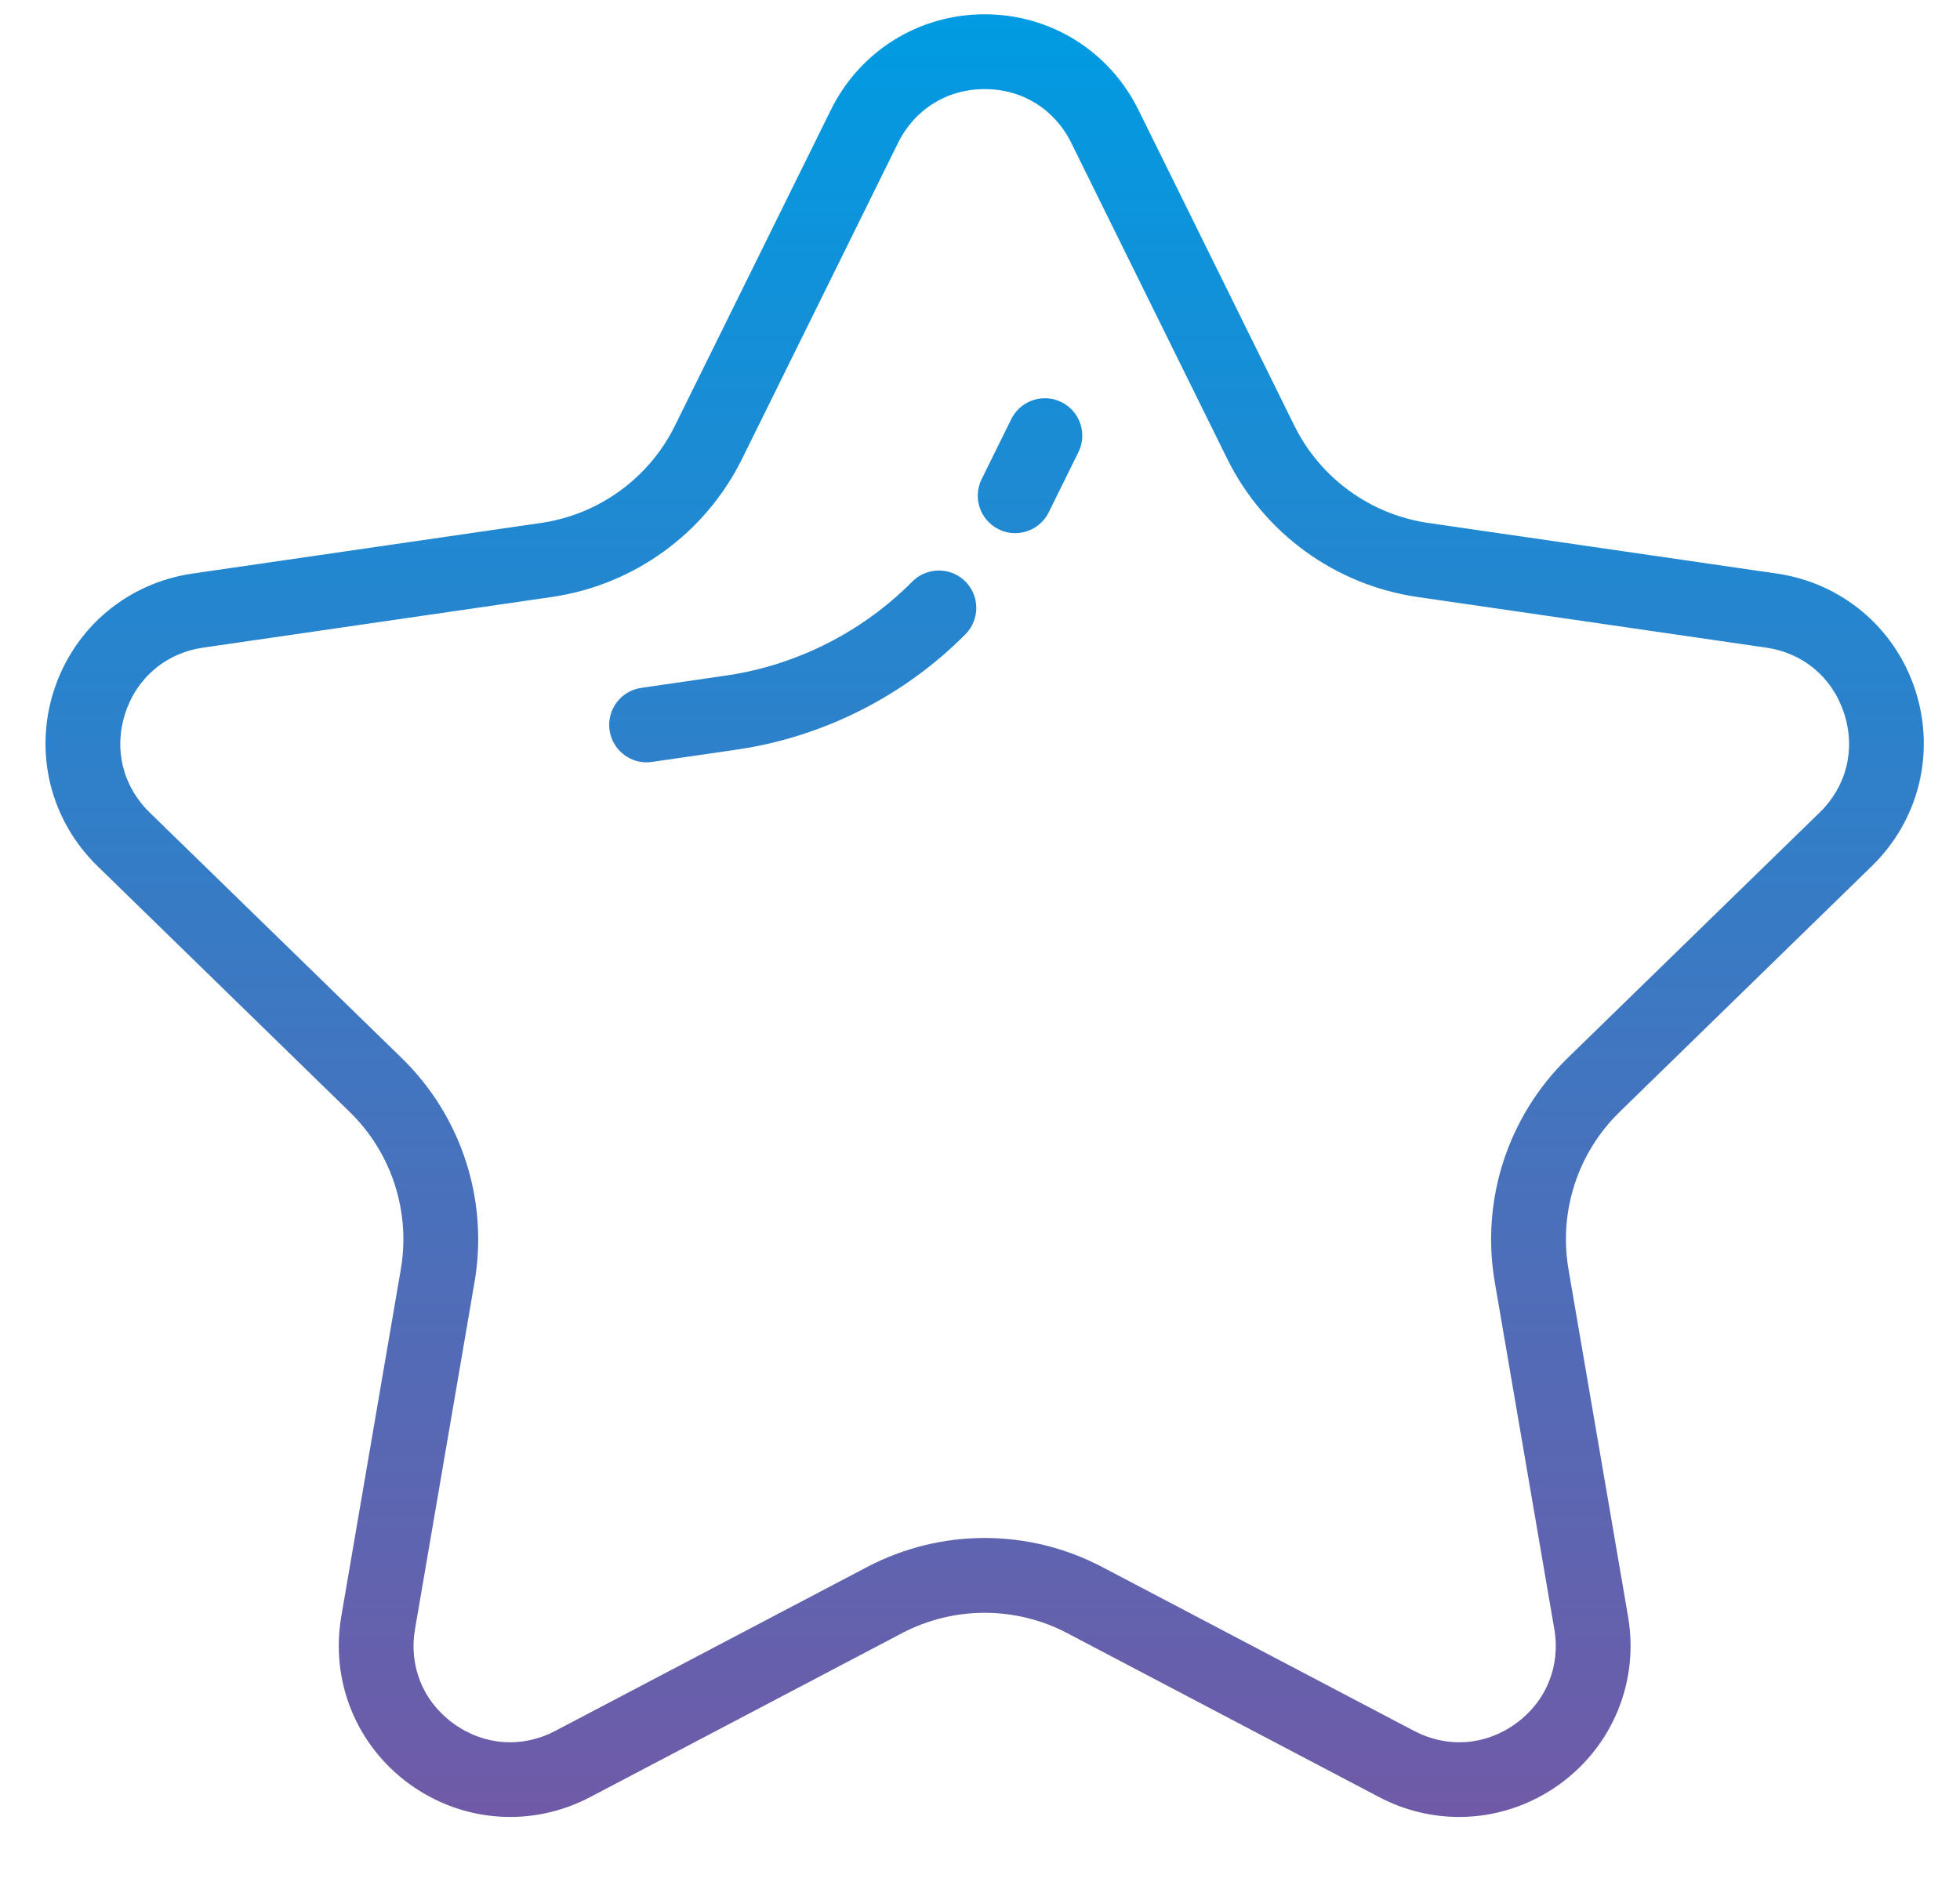
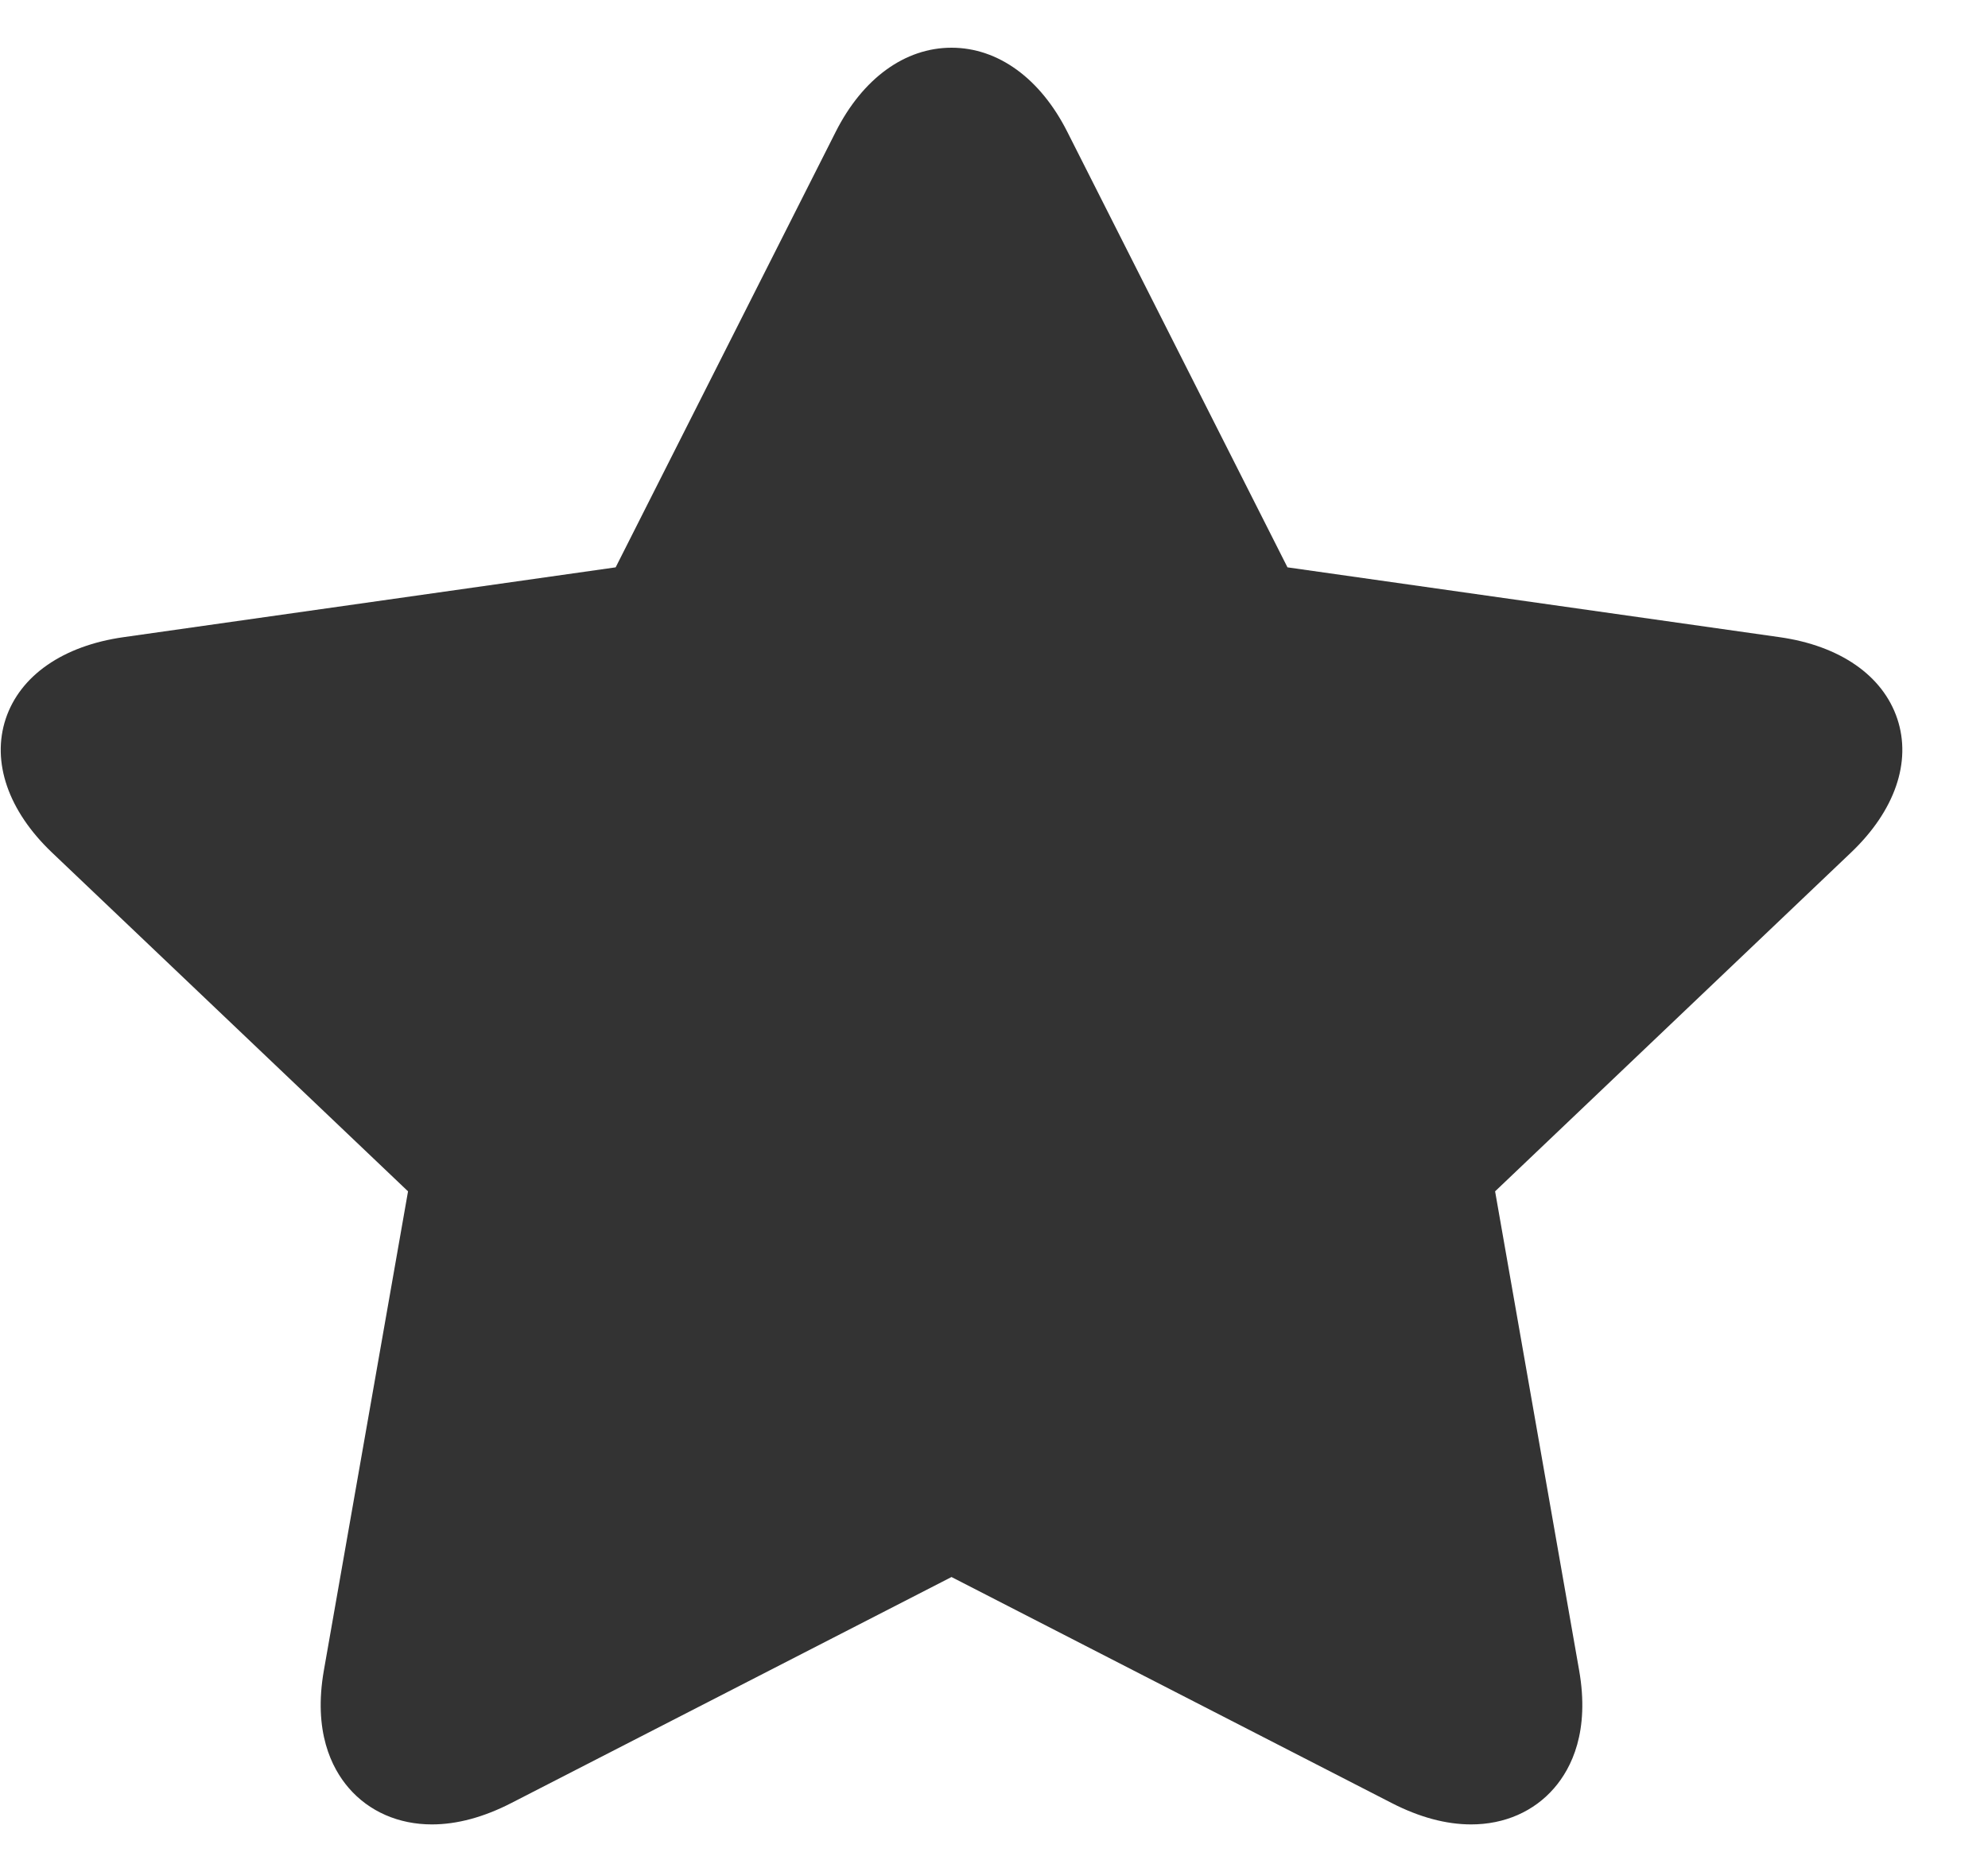
- <svg xmlns="http://www.w3.org/2000/svg" width="24" height="23" viewBox="0 0 24 23" fill="none">
-   <path fill-rule="evenodd" clip-rule="evenodd" d="M17.867 22.254C17.534 22.254 17.198 22.174 16.888 22.011L13.071 20.004C12.436 19.67 11.678 19.67 11.043 20.004L7.226 22.011C6.513 22.385 5.666 22.324 5.014 21.851C4.363 21.378 4.043 20.591 4.179 19.797L4.908 15.546C5.029 14.839 4.795 14.118 4.281 13.618L1.193 10.607C0.616 10.045 0.413 9.22 0.661 8.454C0.91 7.689 1.56 7.141 2.357 7.025L6.625 6.405C7.334 6.302 7.948 5.856 8.265 5.213L10.174 1.346C10.53 0.624 11.252 0.175 12.057 0.175C12.862 0.175 13.584 0.624 13.94 1.346L15.849 5.213C16.166 5.856 16.78 6.302 17.489 6.405L21.757 7.025C22.554 7.141 23.204 7.689 23.453 8.454C23.701 9.22 23.498 10.045 22.921 10.607L19.833 13.618C19.319 14.118 19.085 14.839 19.206 15.546L19.935 19.797C20.072 20.59 19.751 21.378 19.1 21.851C18.732 22.118 18.301 22.254 17.867 22.254ZM12.057 18.837C12.552 18.837 13.046 18.956 13.497 19.193L17.315 21.2C17.723 21.414 18.189 21.38 18.561 21.11C18.934 20.839 19.11 20.406 19.032 19.952L18.303 15.701C18.131 14.697 18.464 13.673 19.193 12.961L22.282 9.951C22.612 9.629 22.724 9.176 22.581 8.738C22.439 8.299 22.082 7.998 21.626 7.932L17.358 7.312C16.349 7.165 15.478 6.532 15.027 5.619L13.118 1.751C12.915 1.338 12.518 1.091 12.057 1.091C11.596 1.091 11.2 1.338 10.996 1.751L9.087 5.619C8.636 6.532 7.765 7.165 6.756 7.312L2.489 7.932C2.033 7.998 1.675 8.299 1.533 8.738C1.391 9.176 1.503 9.629 1.832 9.951L4.921 12.961C5.65 13.673 5.983 14.697 5.811 15.701L5.082 19.952C5.004 20.406 5.18 20.839 5.553 21.11C5.926 21.38 6.392 21.414 6.799 21.2L10.617 19.193C11.068 18.956 11.562 18.837 12.057 18.837ZM7.917 9.337C7.693 9.337 7.497 9.172 7.464 8.944C7.428 8.694 7.601 8.461 7.852 8.425L8.892 8.274C9.751 8.149 10.56 7.74 11.171 7.123C11.349 6.944 11.639 6.942 11.819 7.12C11.999 7.298 12 7.588 11.822 7.768C11.072 8.526 10.078 9.027 9.023 9.181L7.983 9.332C7.961 9.335 7.939 9.337 7.917 9.337ZM12.228 6.482C12.293 6.515 12.362 6.53 12.431 6.53C12.599 6.53 12.762 6.436 12.842 6.274L13.205 5.538C13.317 5.311 13.224 5.037 12.997 4.925C12.77 4.813 12.495 4.906 12.383 5.133L12.02 5.869C11.908 6.096 12.001 6.37 12.228 6.482Z" fill="url(#paint0_linear)" />
-   <defs>
-     <linearGradient id="paint0_linear" x1="12.057" y1="0.175" x2="12.057" y2="22.254" gradientUnits="userSpaceOnUse">
-       <stop stop-color="#009BE2" />
-       <stop offset="1" stop-color="#705AA7" />
-     </linearGradient>
-   </defs>
+ <svg xmlns="http://www.w3.org/2000/svg" width="16" height="15" viewBox="0 0 16 15" fill="none">
+   <path d="M15.27 5.785C15.154 5.437 14.809 5.197 14.323 5.128L10.362 4.566L8.59 1.061C8.373 0.631 8.033 0.384 7.658 0.384C7.283 0.384 6.943 0.631 6.726 1.061L4.955 4.566L0.994 5.128C0.507 5.197 0.162 5.437 0.046 5.785C-0.069 6.133 0.066 6.525 0.417 6.86L3.284 9.588L2.607 13.441C2.52 13.934 2.668 14.229 2.807 14.39C2.97 14.579 3.208 14.683 3.476 14.683C3.678 14.683 3.893 14.625 4.115 14.511L7.658 12.692L11.201 14.511C11.423 14.625 11.638 14.683 11.84 14.683H11.84C12.109 14.683 12.346 14.579 12.509 14.39C12.648 14.229 12.796 13.934 12.709 13.441L12.033 9.588L14.899 6.86C15.25 6.525 15.386 6.133 15.27 5.785Z" fill="#333333" />
</svg>
